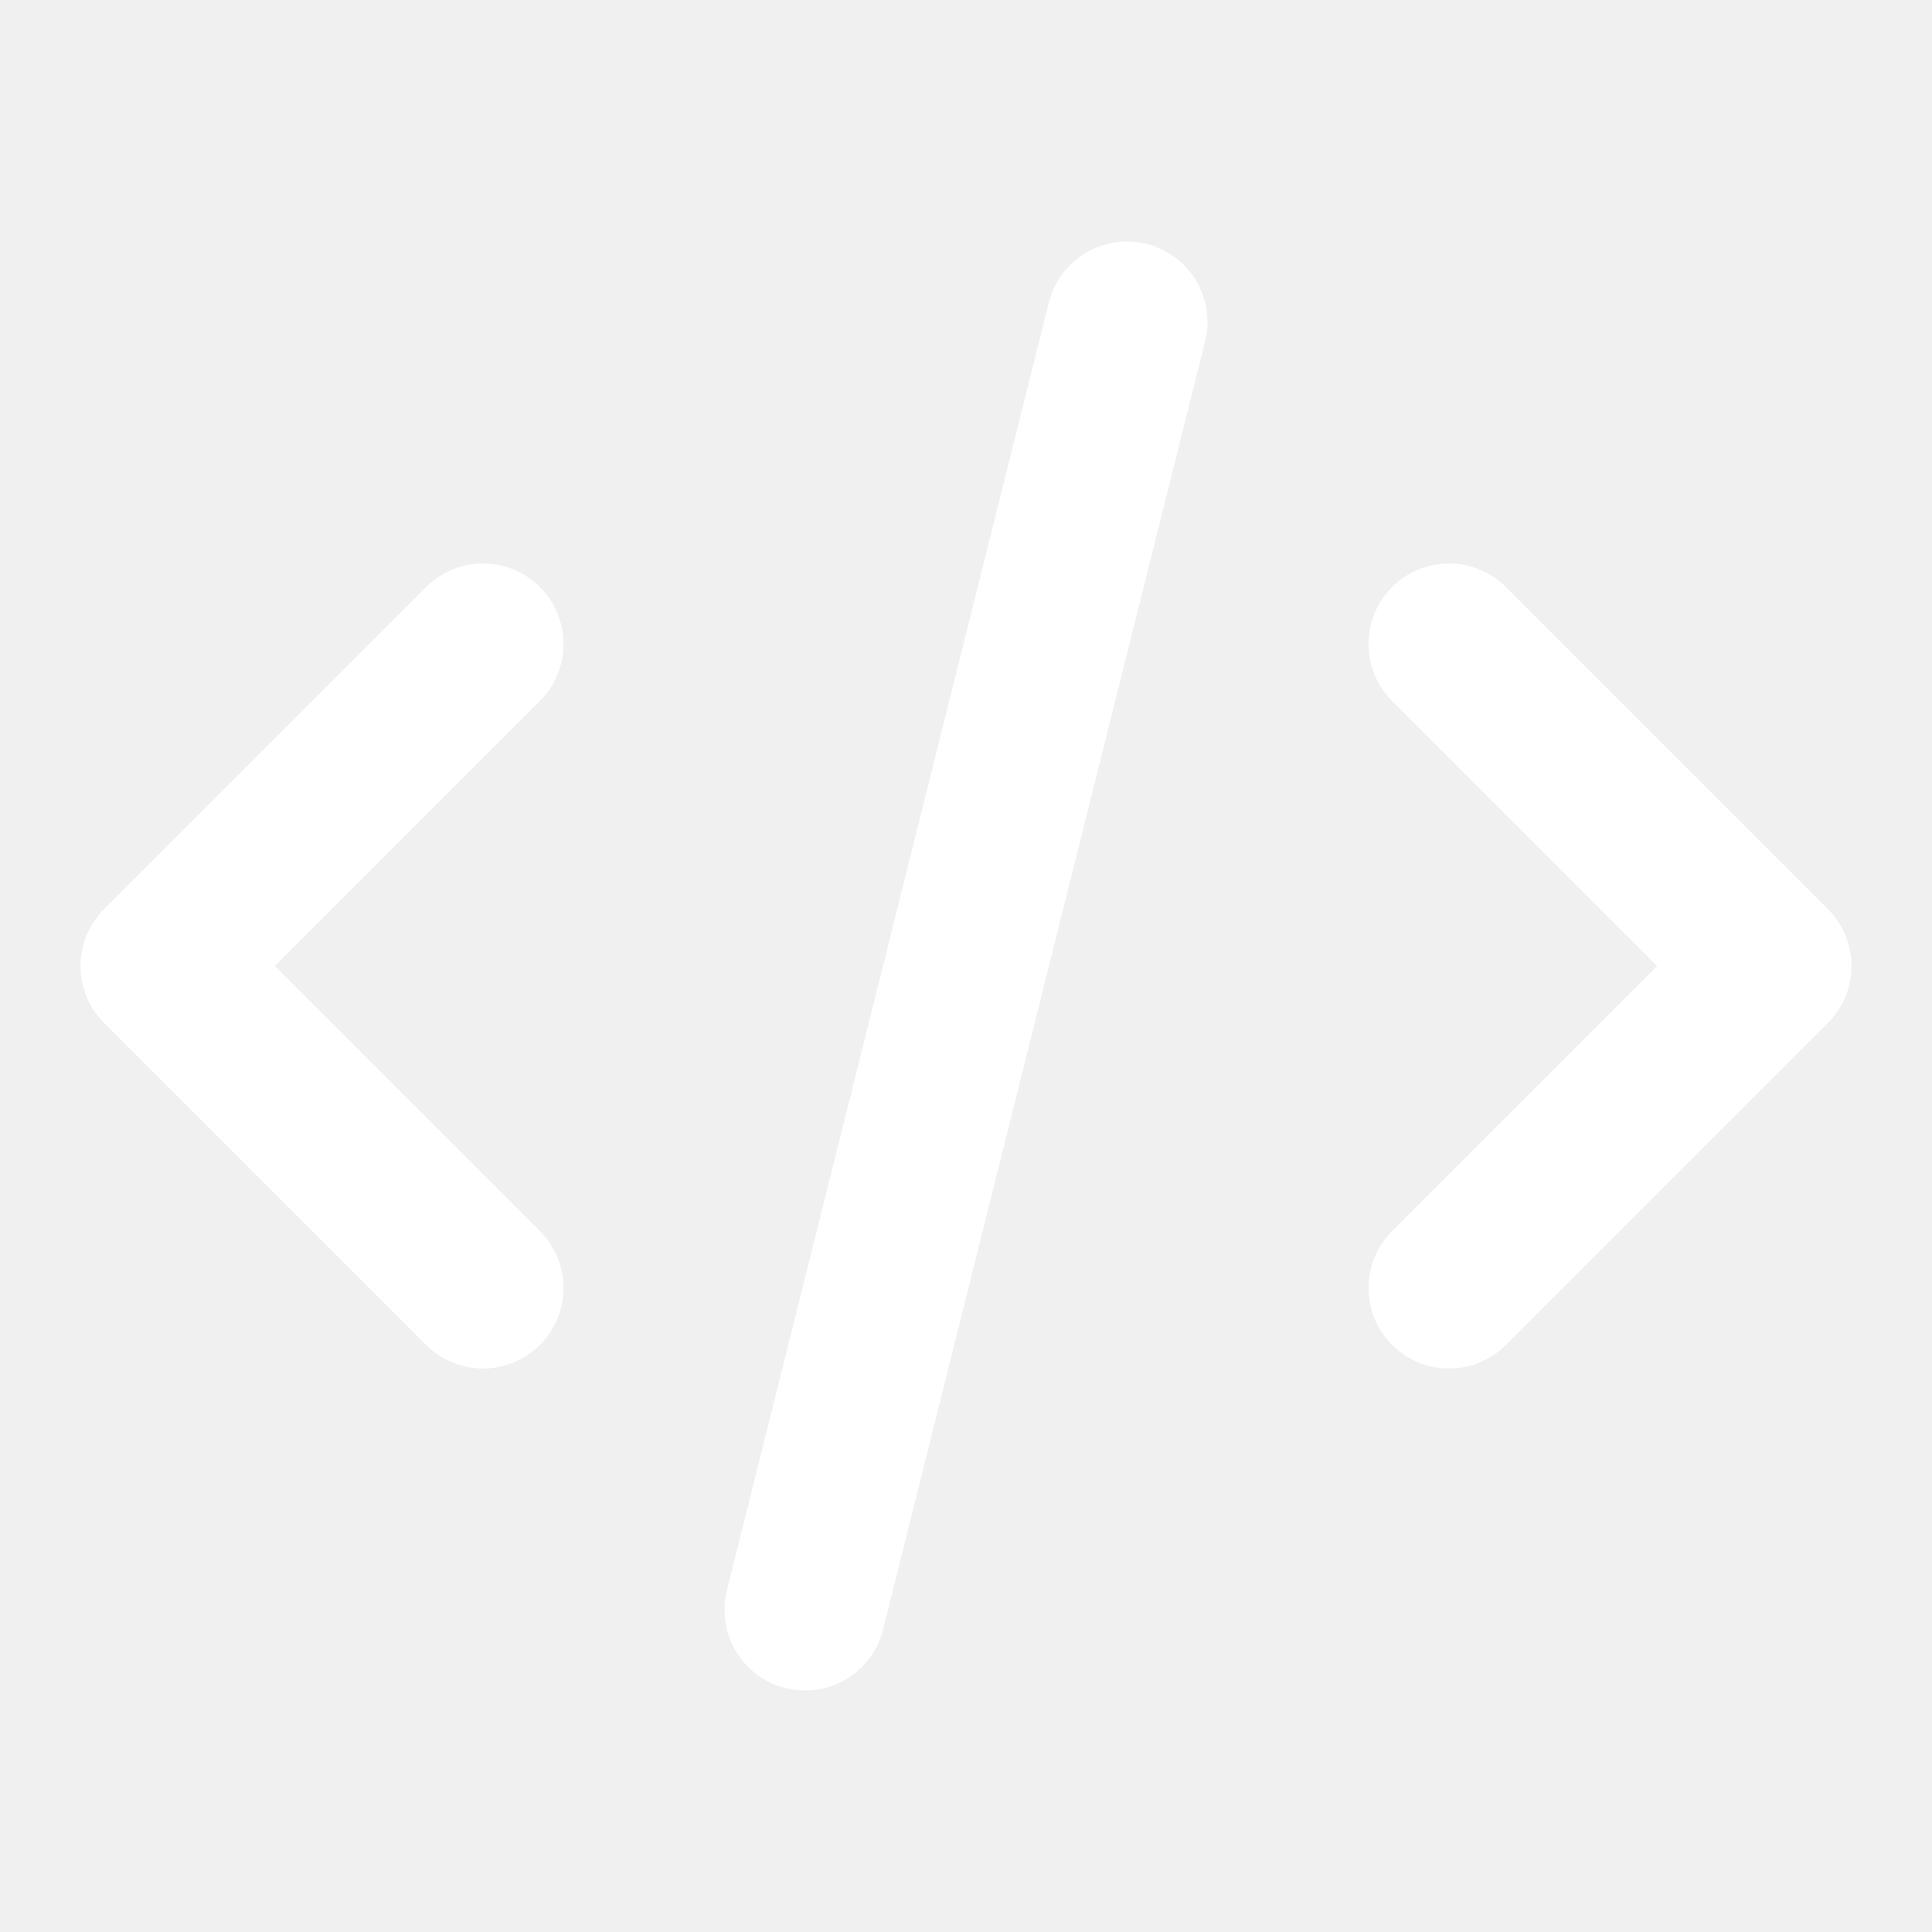
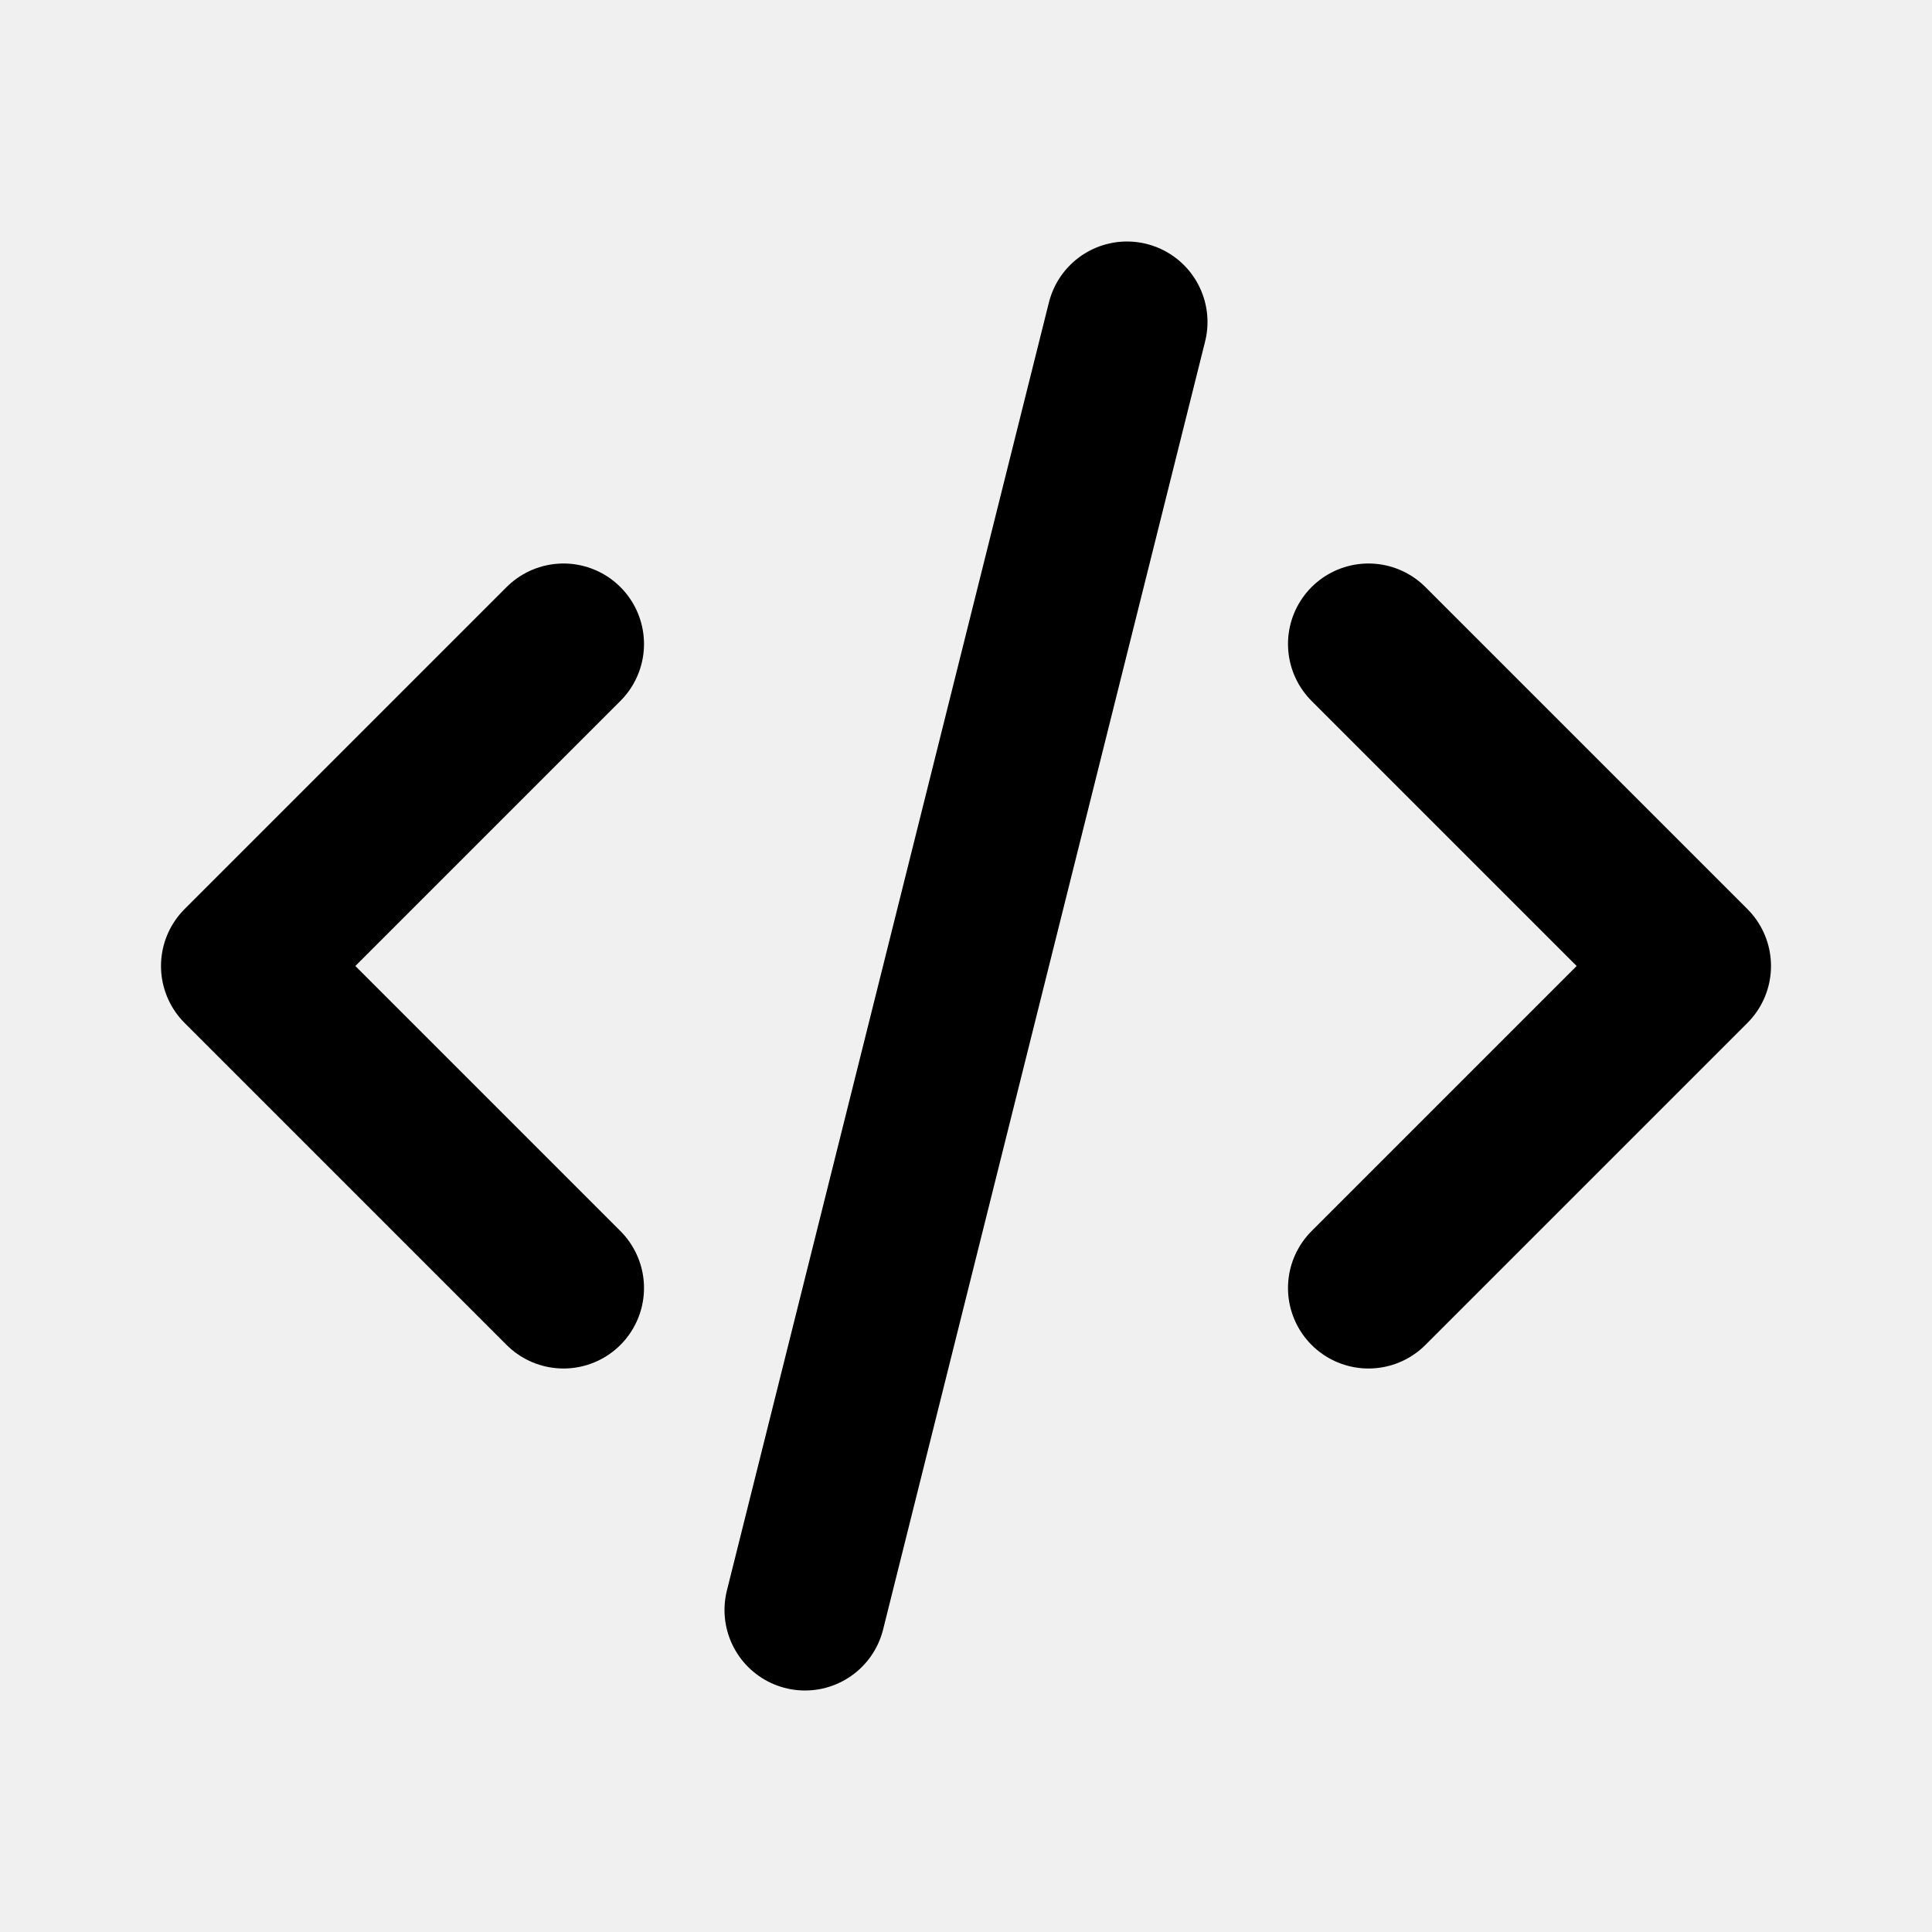
- <svg xmlns="http://www.w3.org/2000/svg" class="h-6 w-6" fill="none" viewBox="0 0 24 24" stroke="white">
-   <path stroke-linecap="round" stroke-linejoin="round" stroke-width="2" d="M10 20l4-16m4 4l4 4-4 4M6 16l-4-4 4-4" />
+ <svg xmlns="http://www.w3.org/2000/svg" class="icon icon-tabler icon-tabler-code" width="24" height="24" viewBox="0 0 24 24" stroke-width="2" stroke="currentColor" fill="none" stroke-linecap="round" stroke-linejoin="round">
+   <path stroke="none" d="M0 0h24v24H0z" fill="none" />
+   <polyline points="7 8 3 12 7 16" />
+   <polyline points="17 8 21 12 17 16" />
+   <line x1="14" y1="4" x2="10" y2="20" />
</svg>
